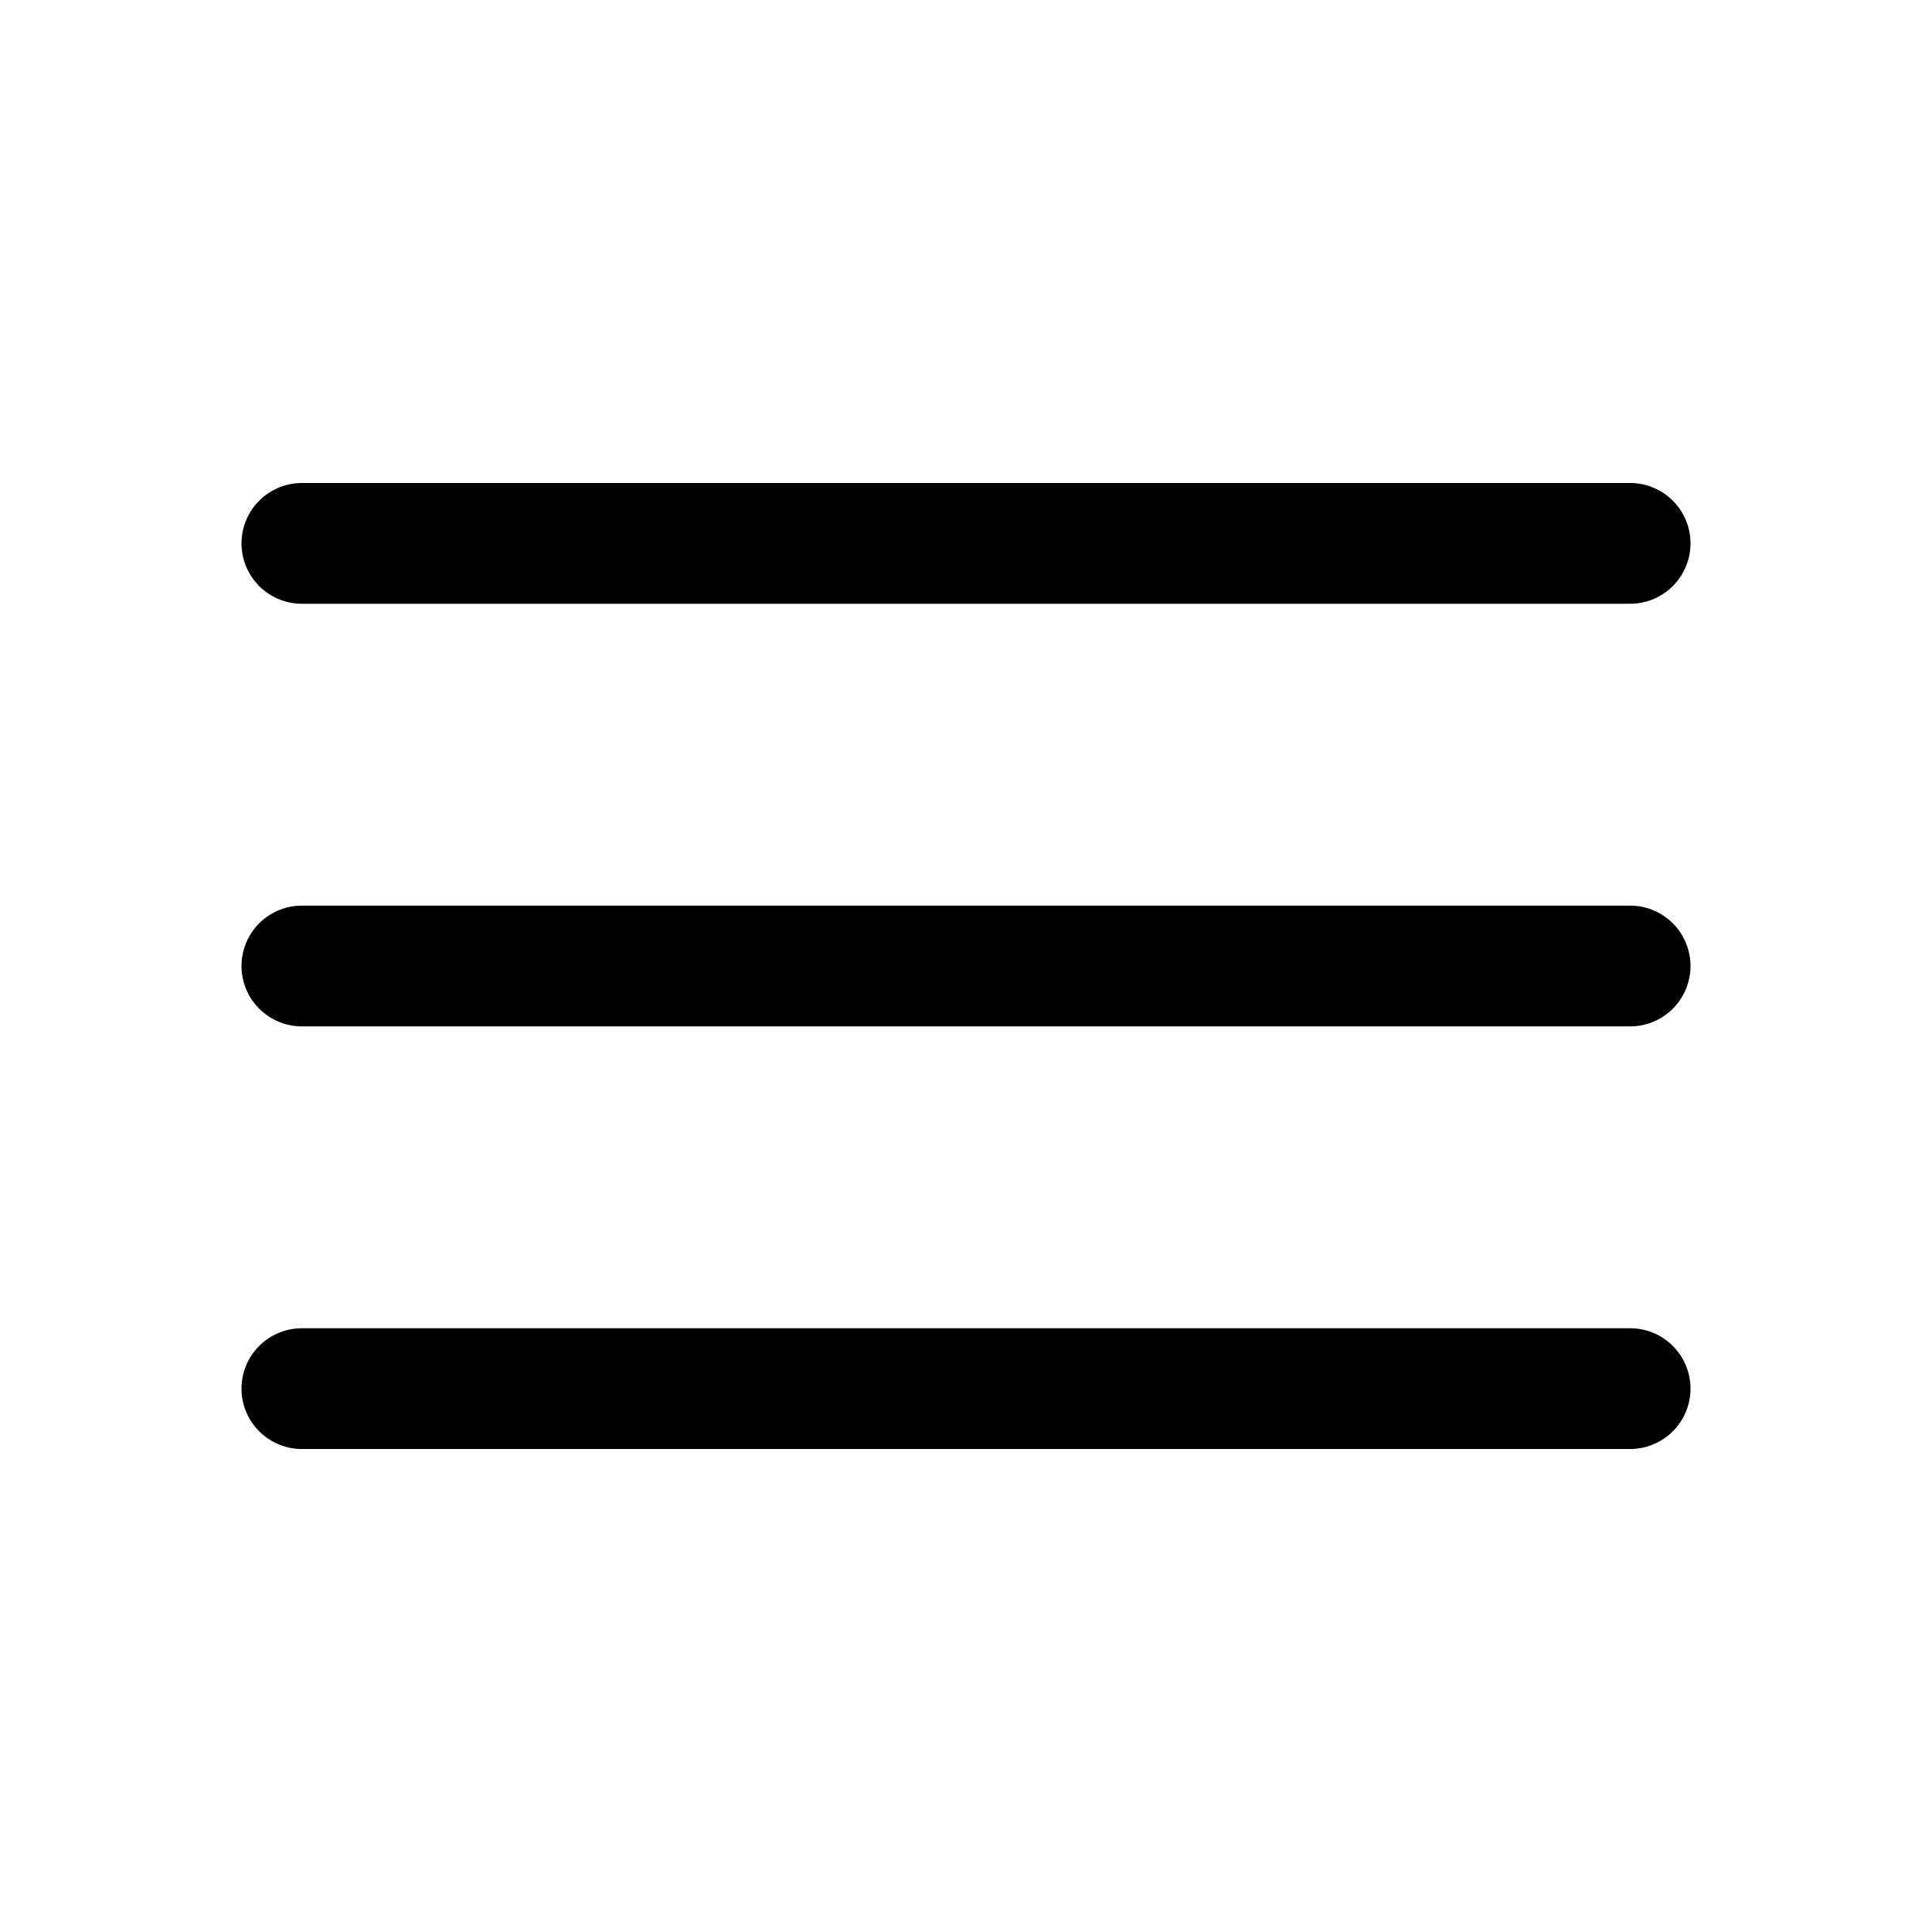
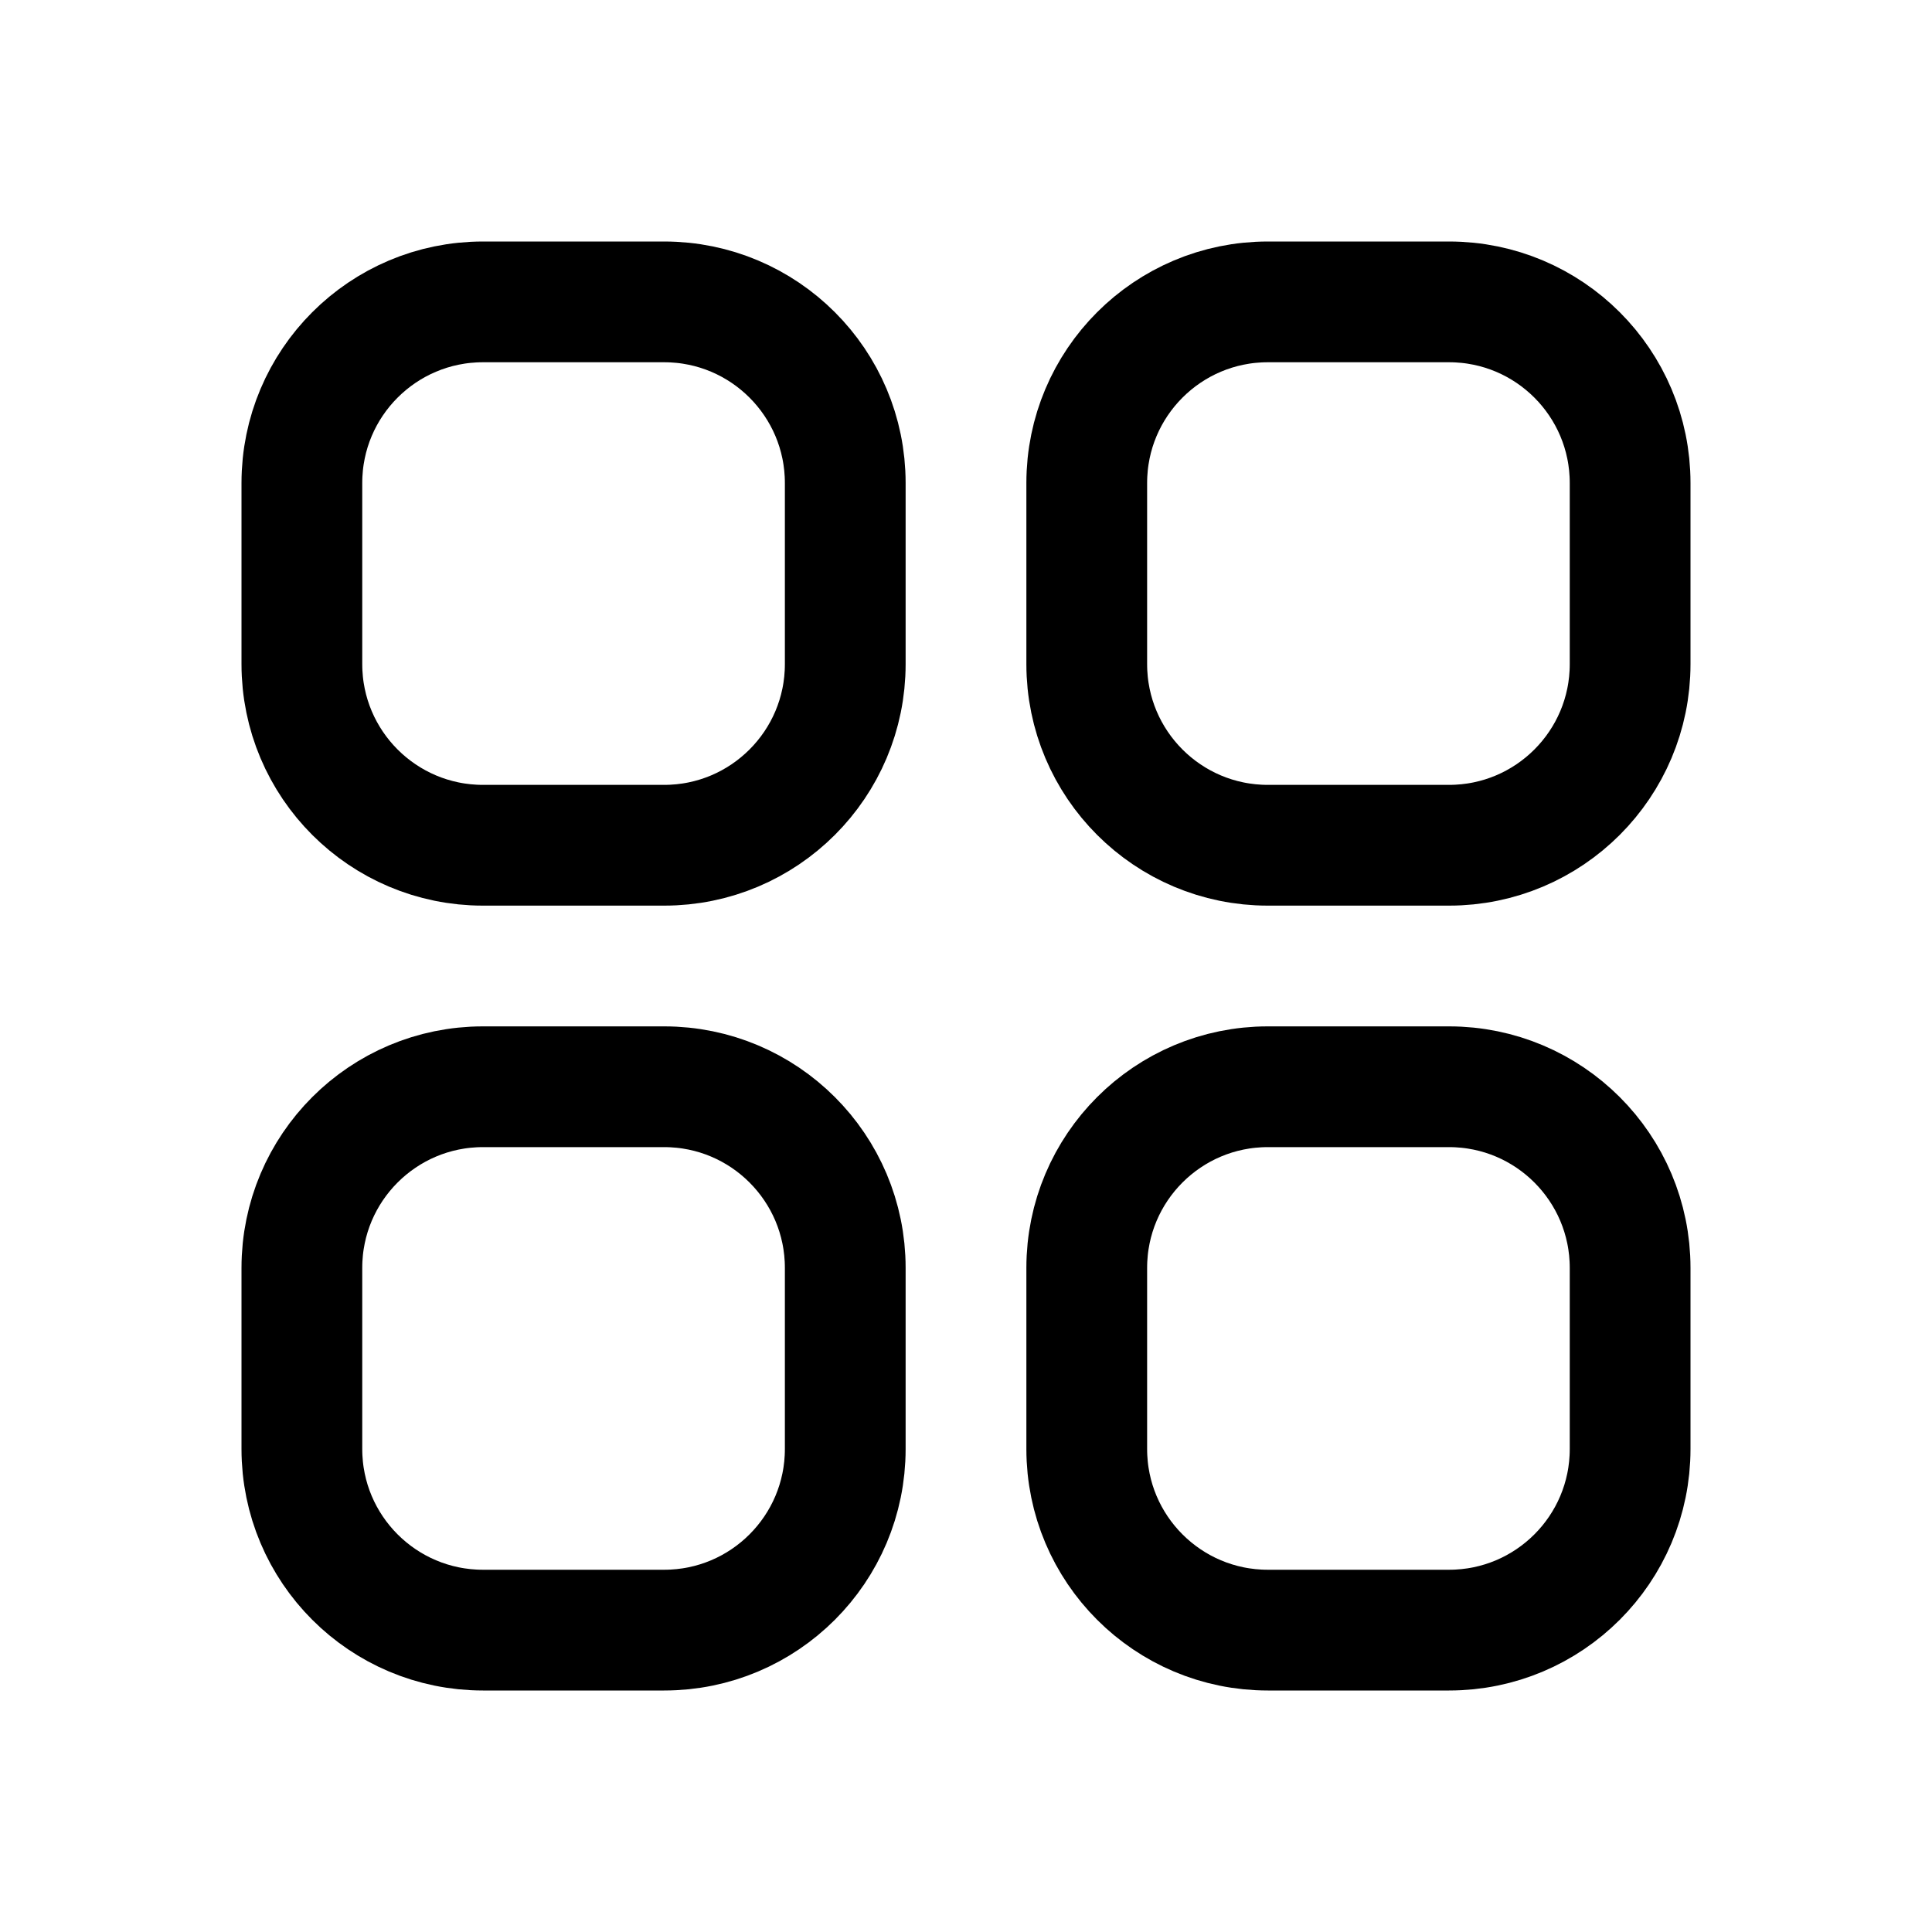
<svg xmlns="http://www.w3.org/2000/svg" fill="none" viewBox="0 0 24 24" stroke-width="1.5" stroke="currentColor" aria-hidden="true">
-   <path stroke-linecap="round" stroke-linejoin="round" d="M3.75 6.75h16.5M3.75 12h16.5m-16.5 5.25h16.5" />
+   <path stroke-linecap="round" stroke-linejoin="round" d="M3.75 6A2.25 2.25 0 0 1 6 3.75h2.25A2.25 2.25 0 0 1 10.5 6v2.25a2.25 2.25 0 0 1-2.25 2.25H6a2.25 2.25 0 0 1-2.25-2.25V6ZM3.75 15.75A2.25 2.25 0 0 1 6 13.5h2.25a2.25 2.25 0 0 1 2.25 2.25V18a2.25 2.25 0 0 1-2.25 2.25H6A2.25 2.25 0 0 1 3.75 18v-2.25ZM13.5 6a2.25 2.25 0 0 1 2.25-2.25H18A2.25 2.25 0 0 1 20.25 6v2.25A2.25 2.25 0 0 1 18 10.5h-2.25a2.25 2.25 0 0 1-2.25-2.25V6ZM13.5 15.75a2.25 2.25 0 0 1 2.25-2.25H18a2.25 2.25 0 0 1 2.25 2.25V18A2.25 2.25 0 0 1 18 20.25h-2.25A2.25 2.25 0 0 1 13.5 18v-2.25Z" />
</svg>
